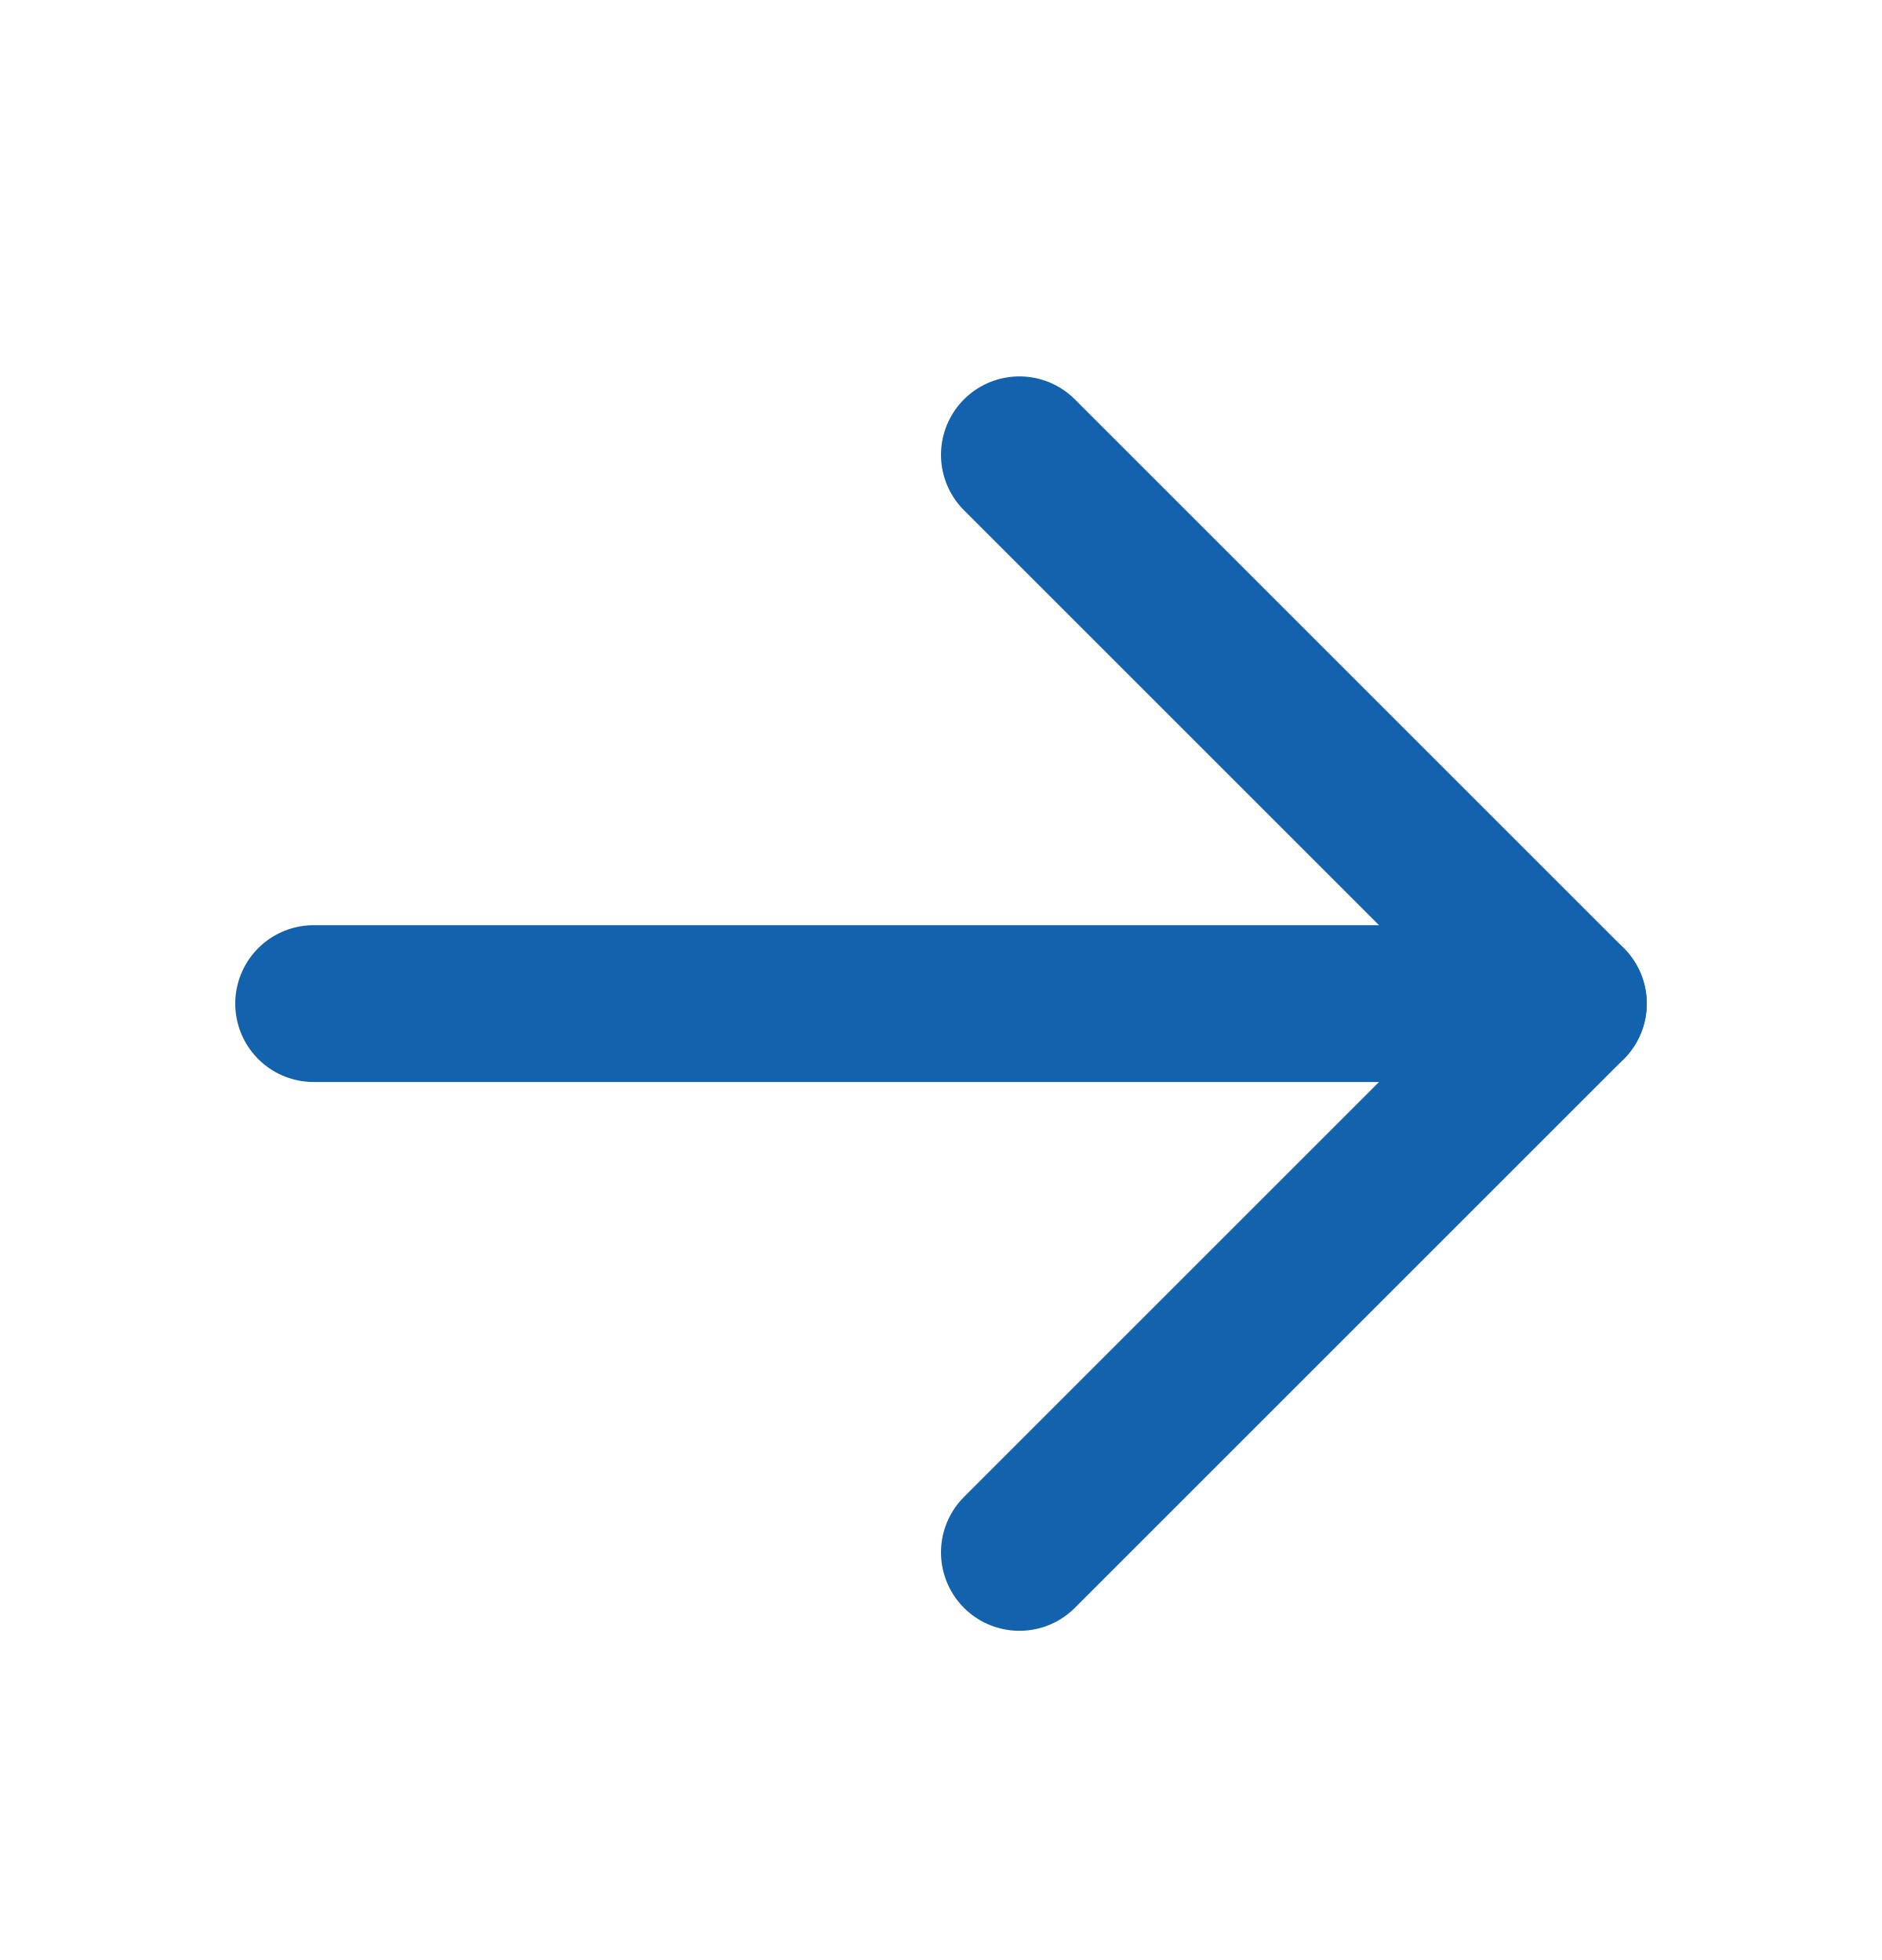
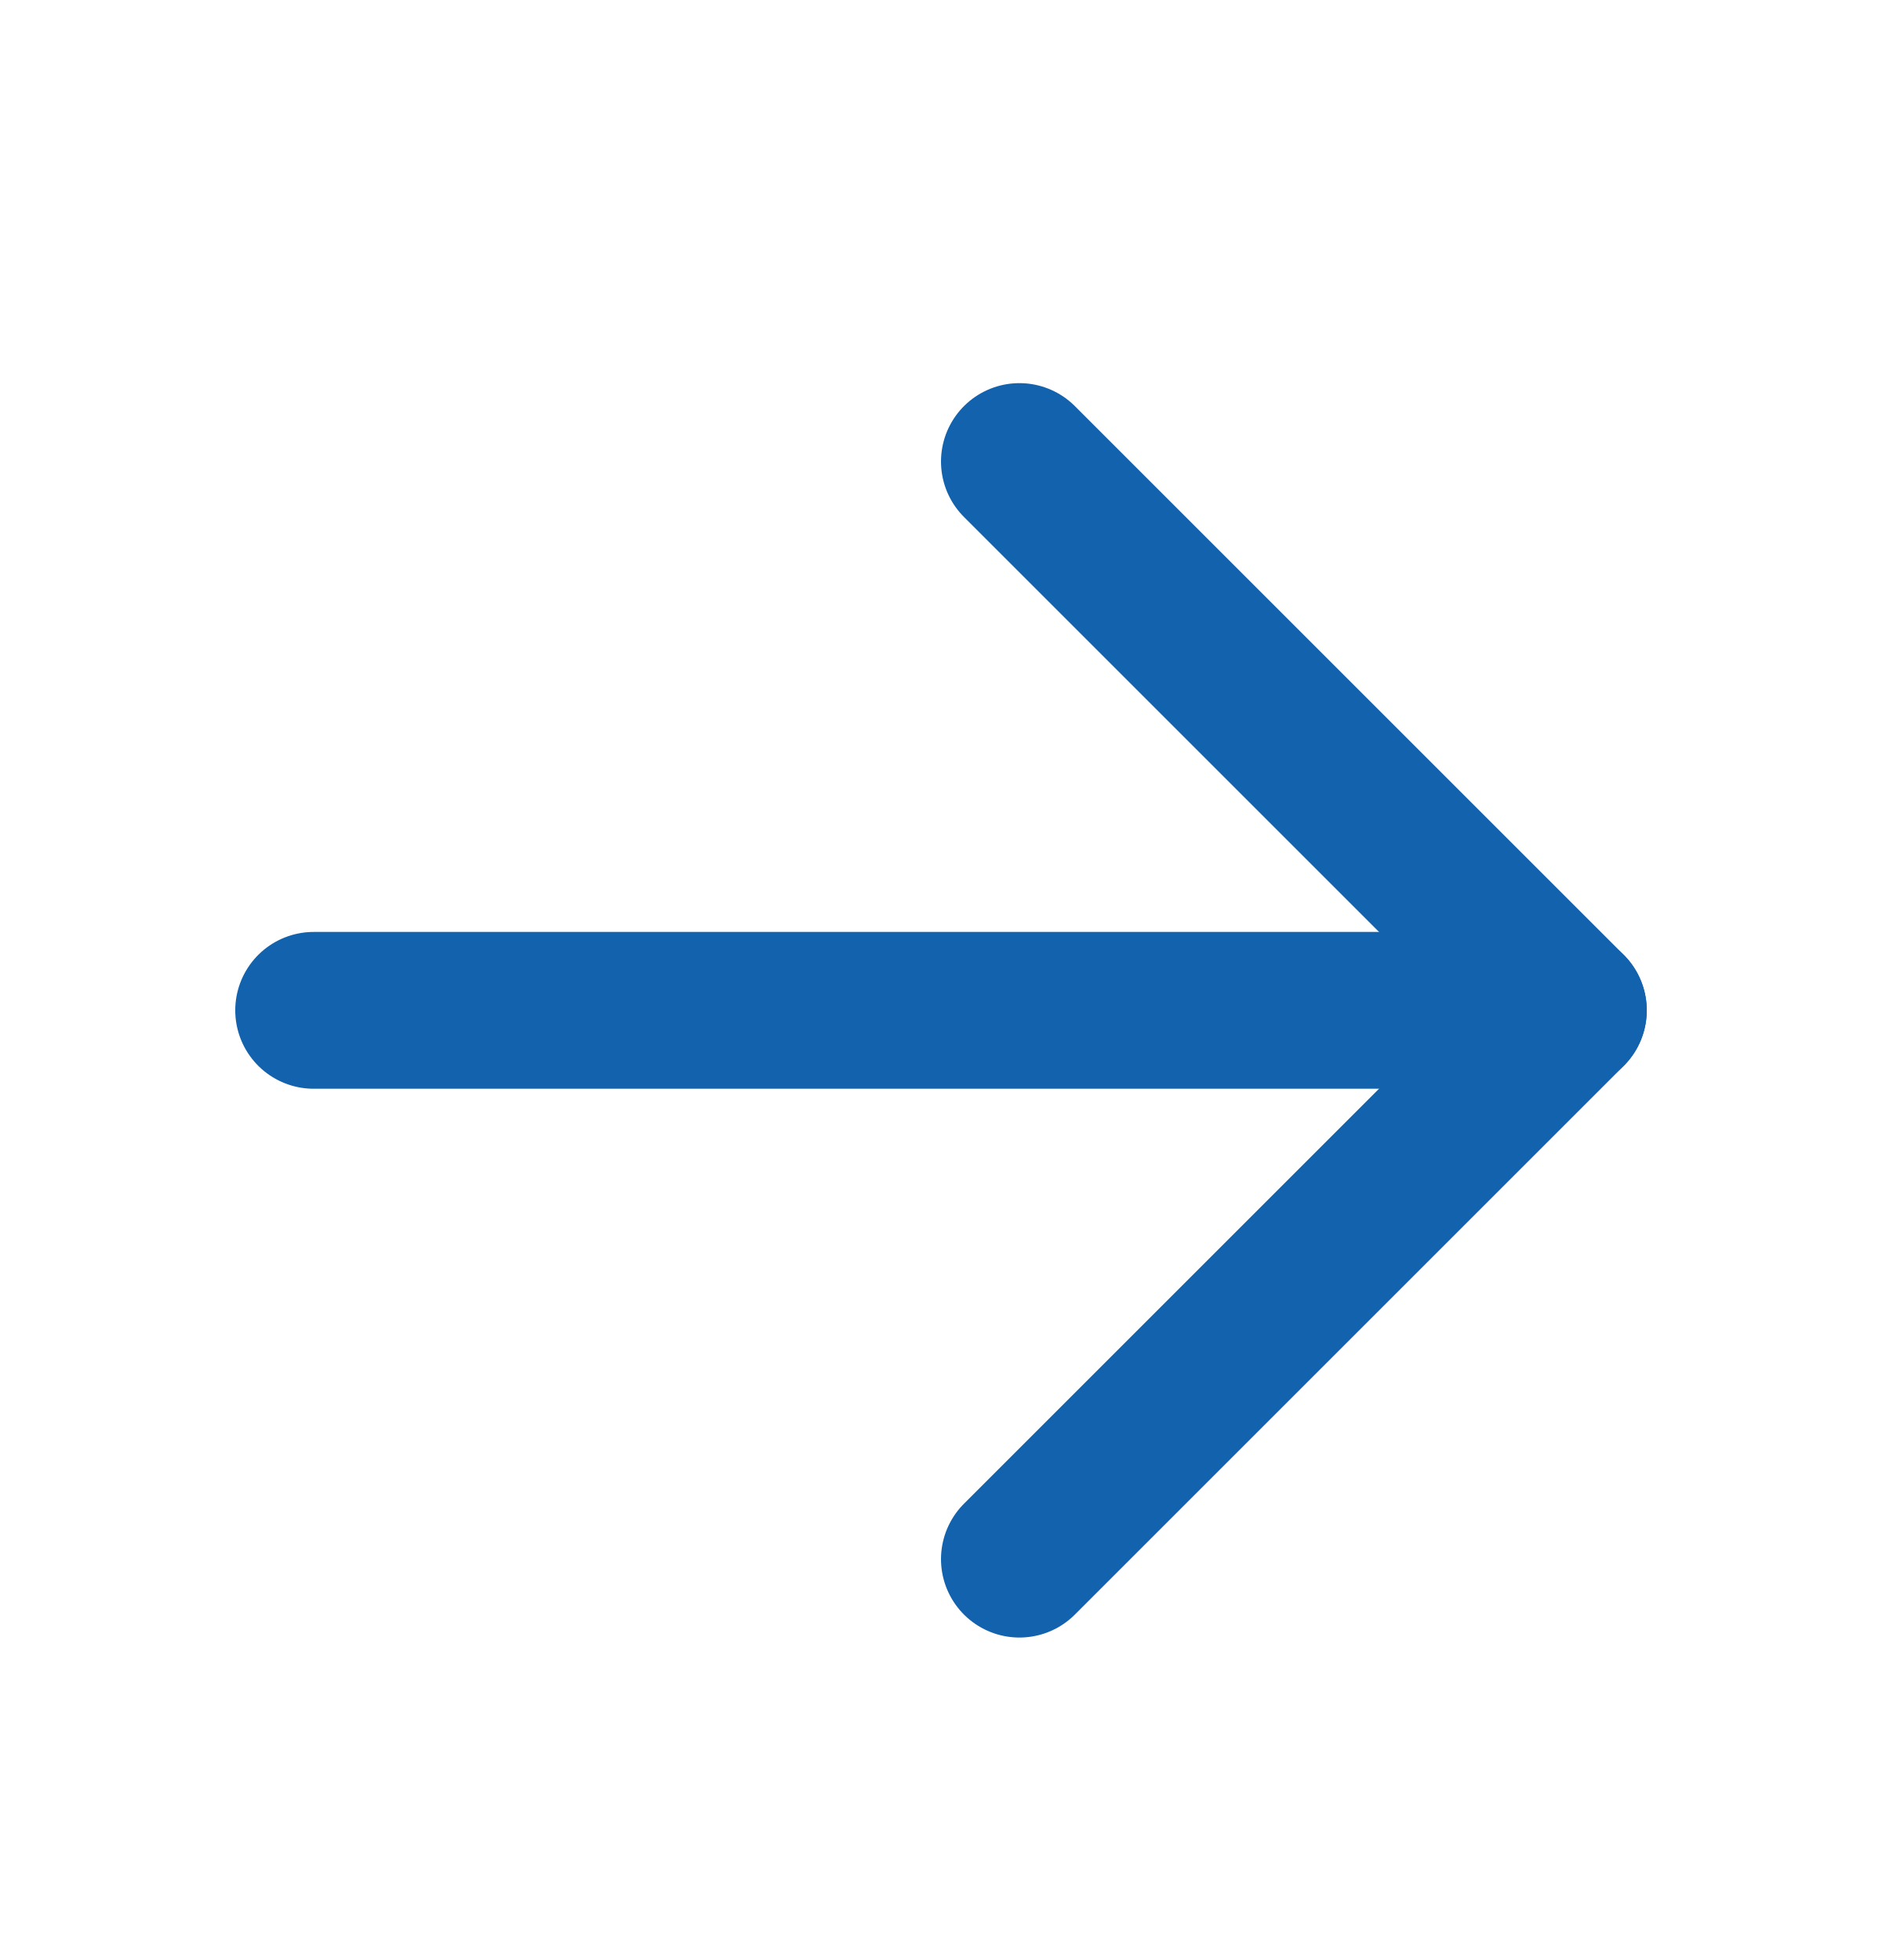
<svg xmlns="http://www.w3.org/2000/svg" width="24" height="25" viewBox="0 0 24 25" fill="none">
-   <path d="M4 12.801H20" stroke="#1262AE" stroke-width="2" stroke-linecap="round" stroke-linejoin="round" />
-   <path d="M13 5.801L20 12.801L13 19.801" stroke="#1262AE" stroke-width="2" stroke-linecap="round" stroke-linejoin="round" />
+   <path d="M4 12.887H20" stroke="#1262AE" stroke-width="2" stroke-linecap="round" stroke-linejoin="round" />
+   <path d="M13 5.887L20 12.887L13 19.887" stroke="#1262AE" stroke-width="2" stroke-linecap="round" stroke-linejoin="round" />
</svg>
